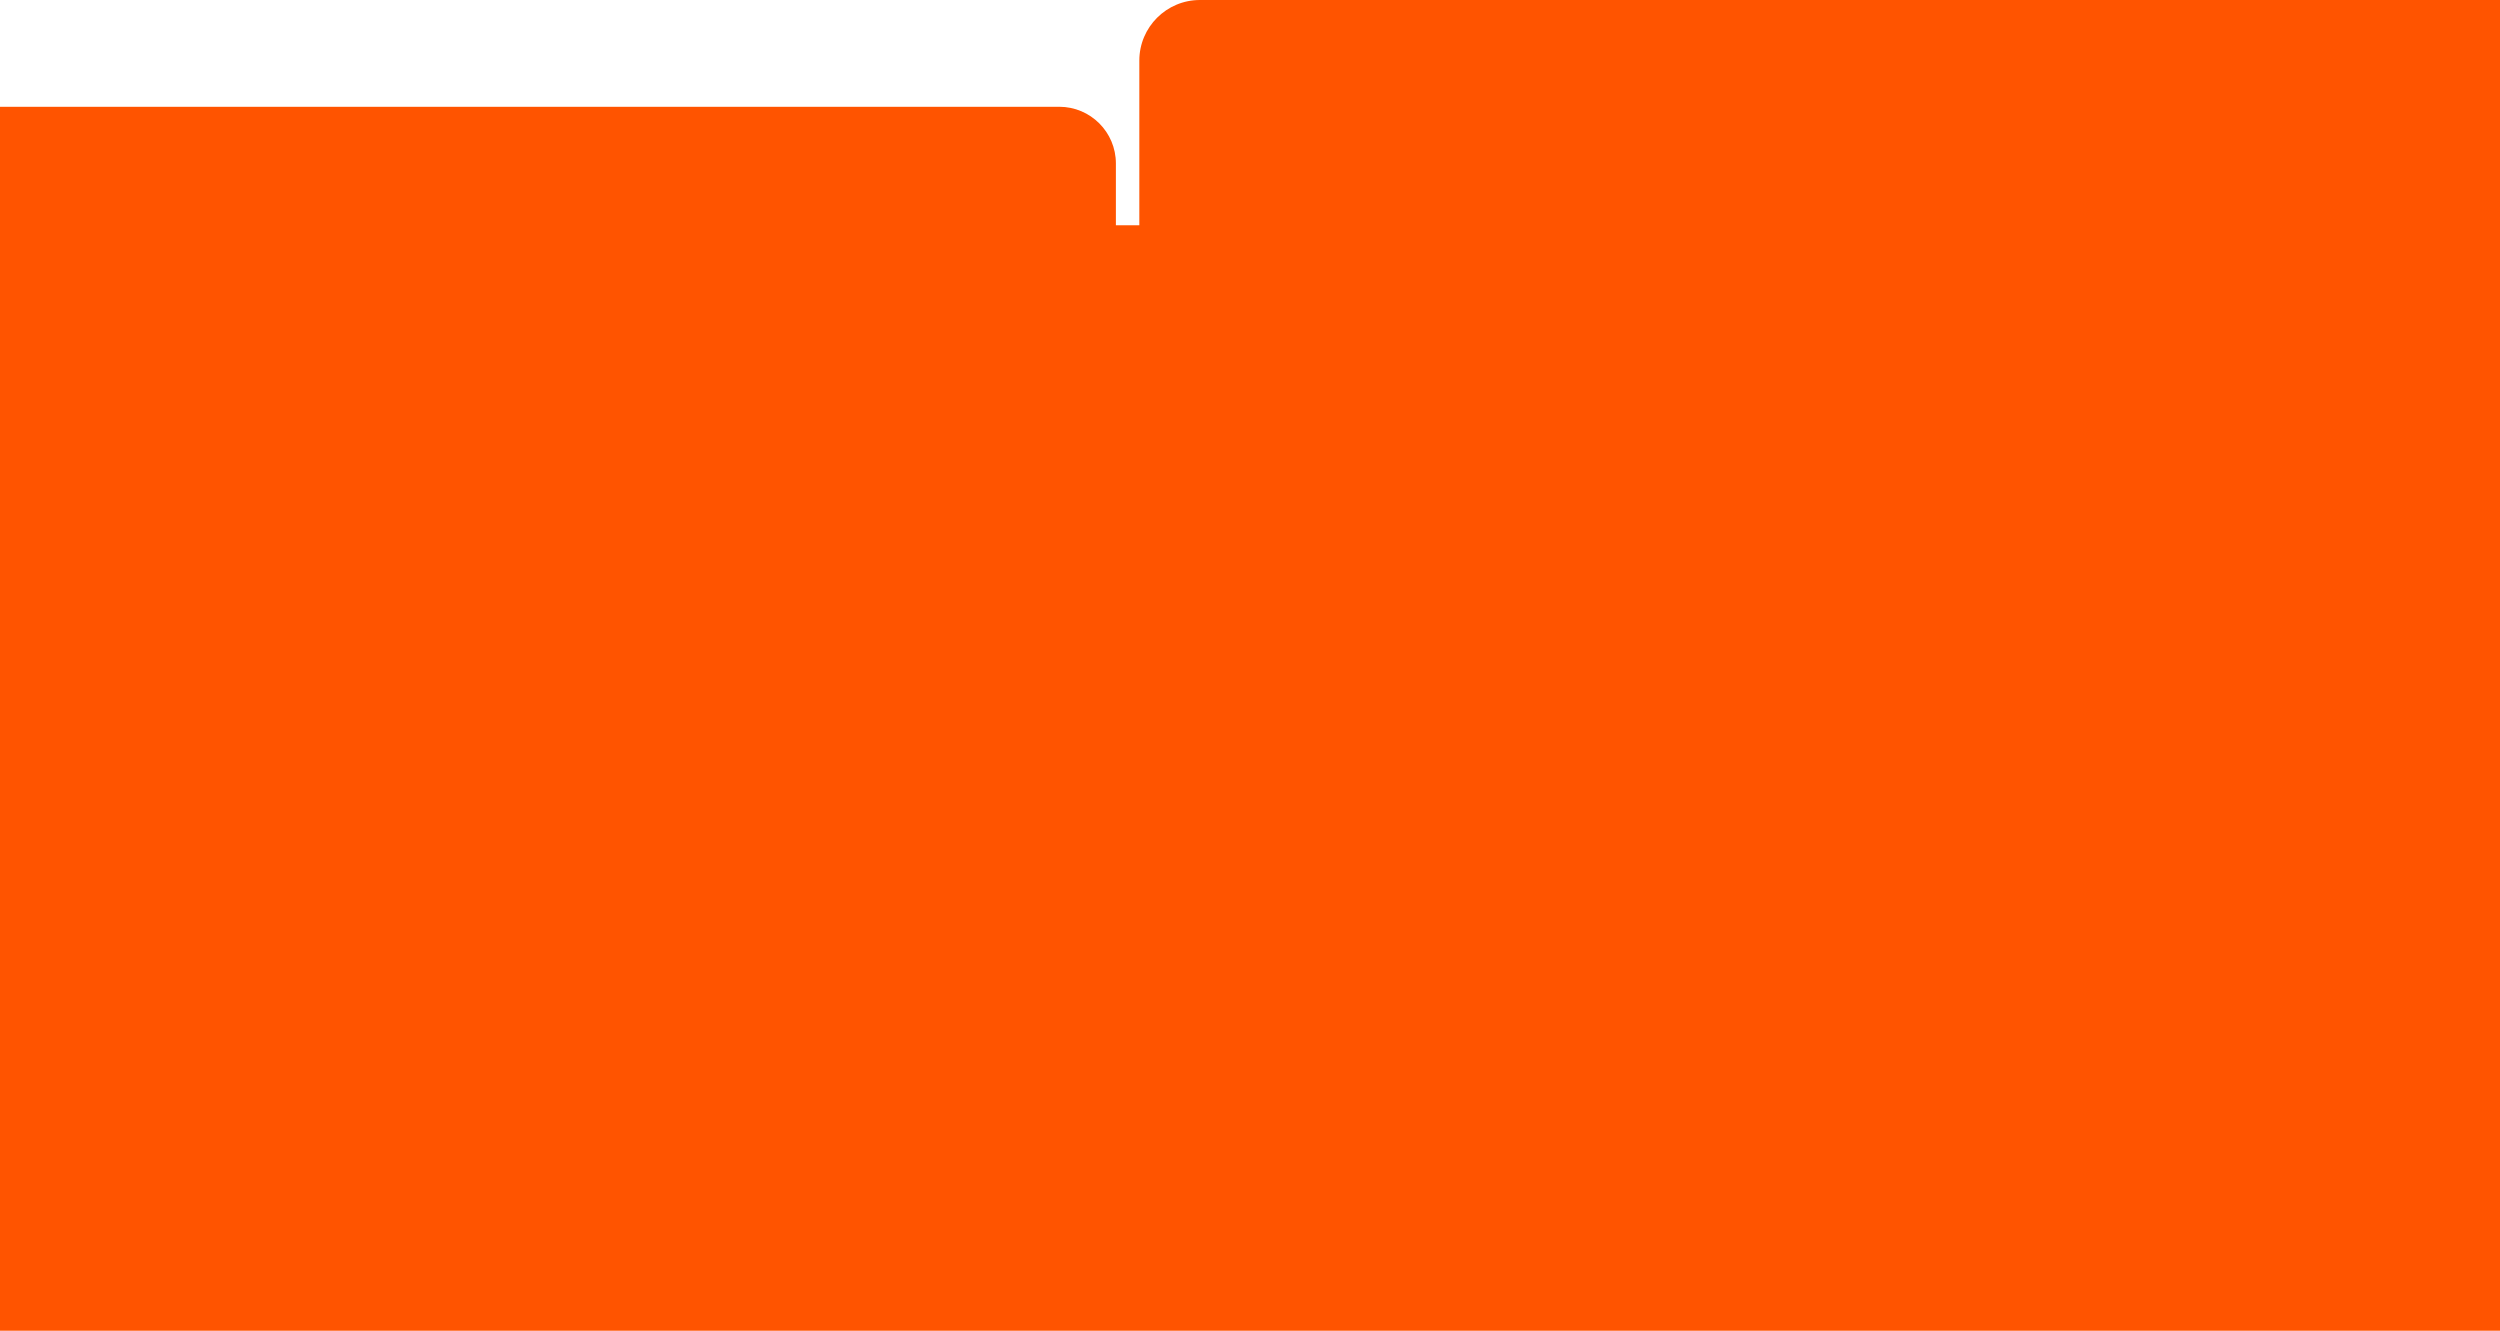
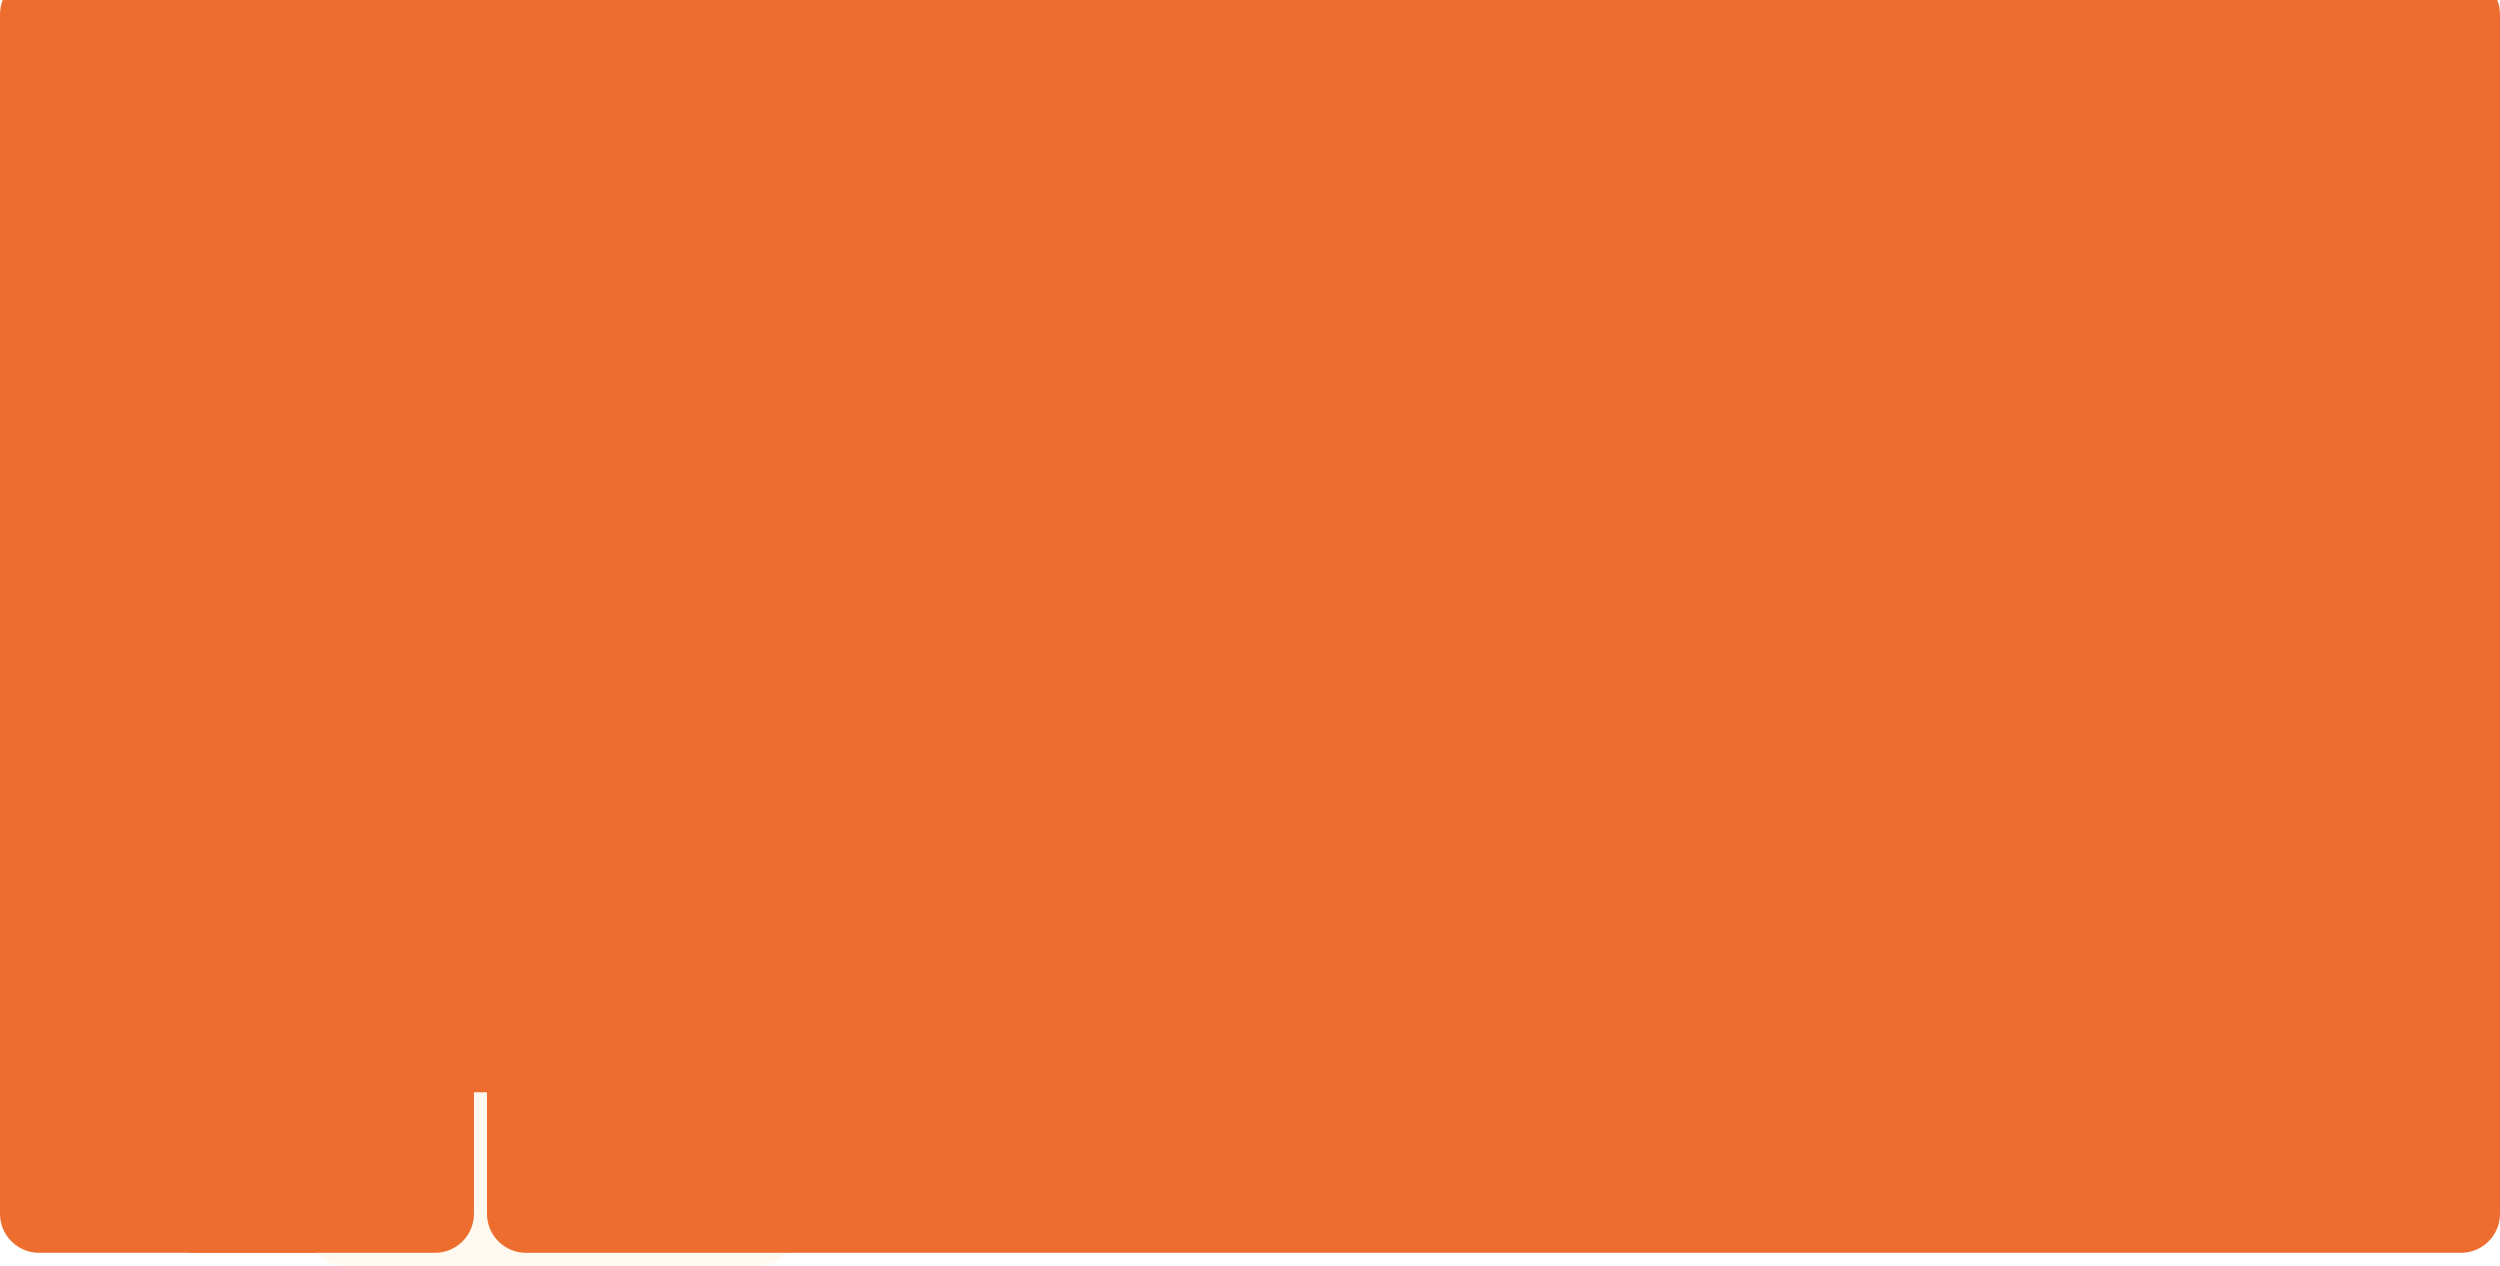
- <svg xmlns="http://www.w3.org/2000/svg" width="1920" height="1022" viewBox="0 0 1920 1022" fill="none">
-   <path fill-rule="evenodd" clip-rule="evenodd" d="M1920 214.45V173V3.90485e-06L921.55 0C895.841 0 875 20.841 875 46.55V173H857V125.52C857 101.485 837.515 82 813.48 82H6.06258e-06L0 188V867V1022H875H945H1920V921V815V214.45Z" fill="#FF5400" />
+ <svg xmlns="http://www.w3.org/2000/svg" width="1920" height="972" viewBox="0 0 1920 972" fill="none">
+   <path d="M0 11C0 -5.569 13.431 -19 30 -19H1890C1906.57 -19 1920 -5.569 1920 11V932.17C1920 948.739 1906.57 962.17 1890 962.17H30C13.431 962.17 0 948.739 0 932.17V11Z" fill="#ED6D2F" />
+   <rect x="235.367" y="838.854" width="376.611" height="133.146" rx="30" fill="#FFF9EF" />
+   <rect x="120" y="740.558" width="244" height="221.612" rx="30" fill="#ED6D2F" />
+   <rect x="374" y="740.558" width="258" height="221.612" rx="30" fill="#ED6D2F" />
+   <rect x="461" y="732.516" width="377" height="104.551" rx="30" fill="#ED6D2F" />
</svg>
